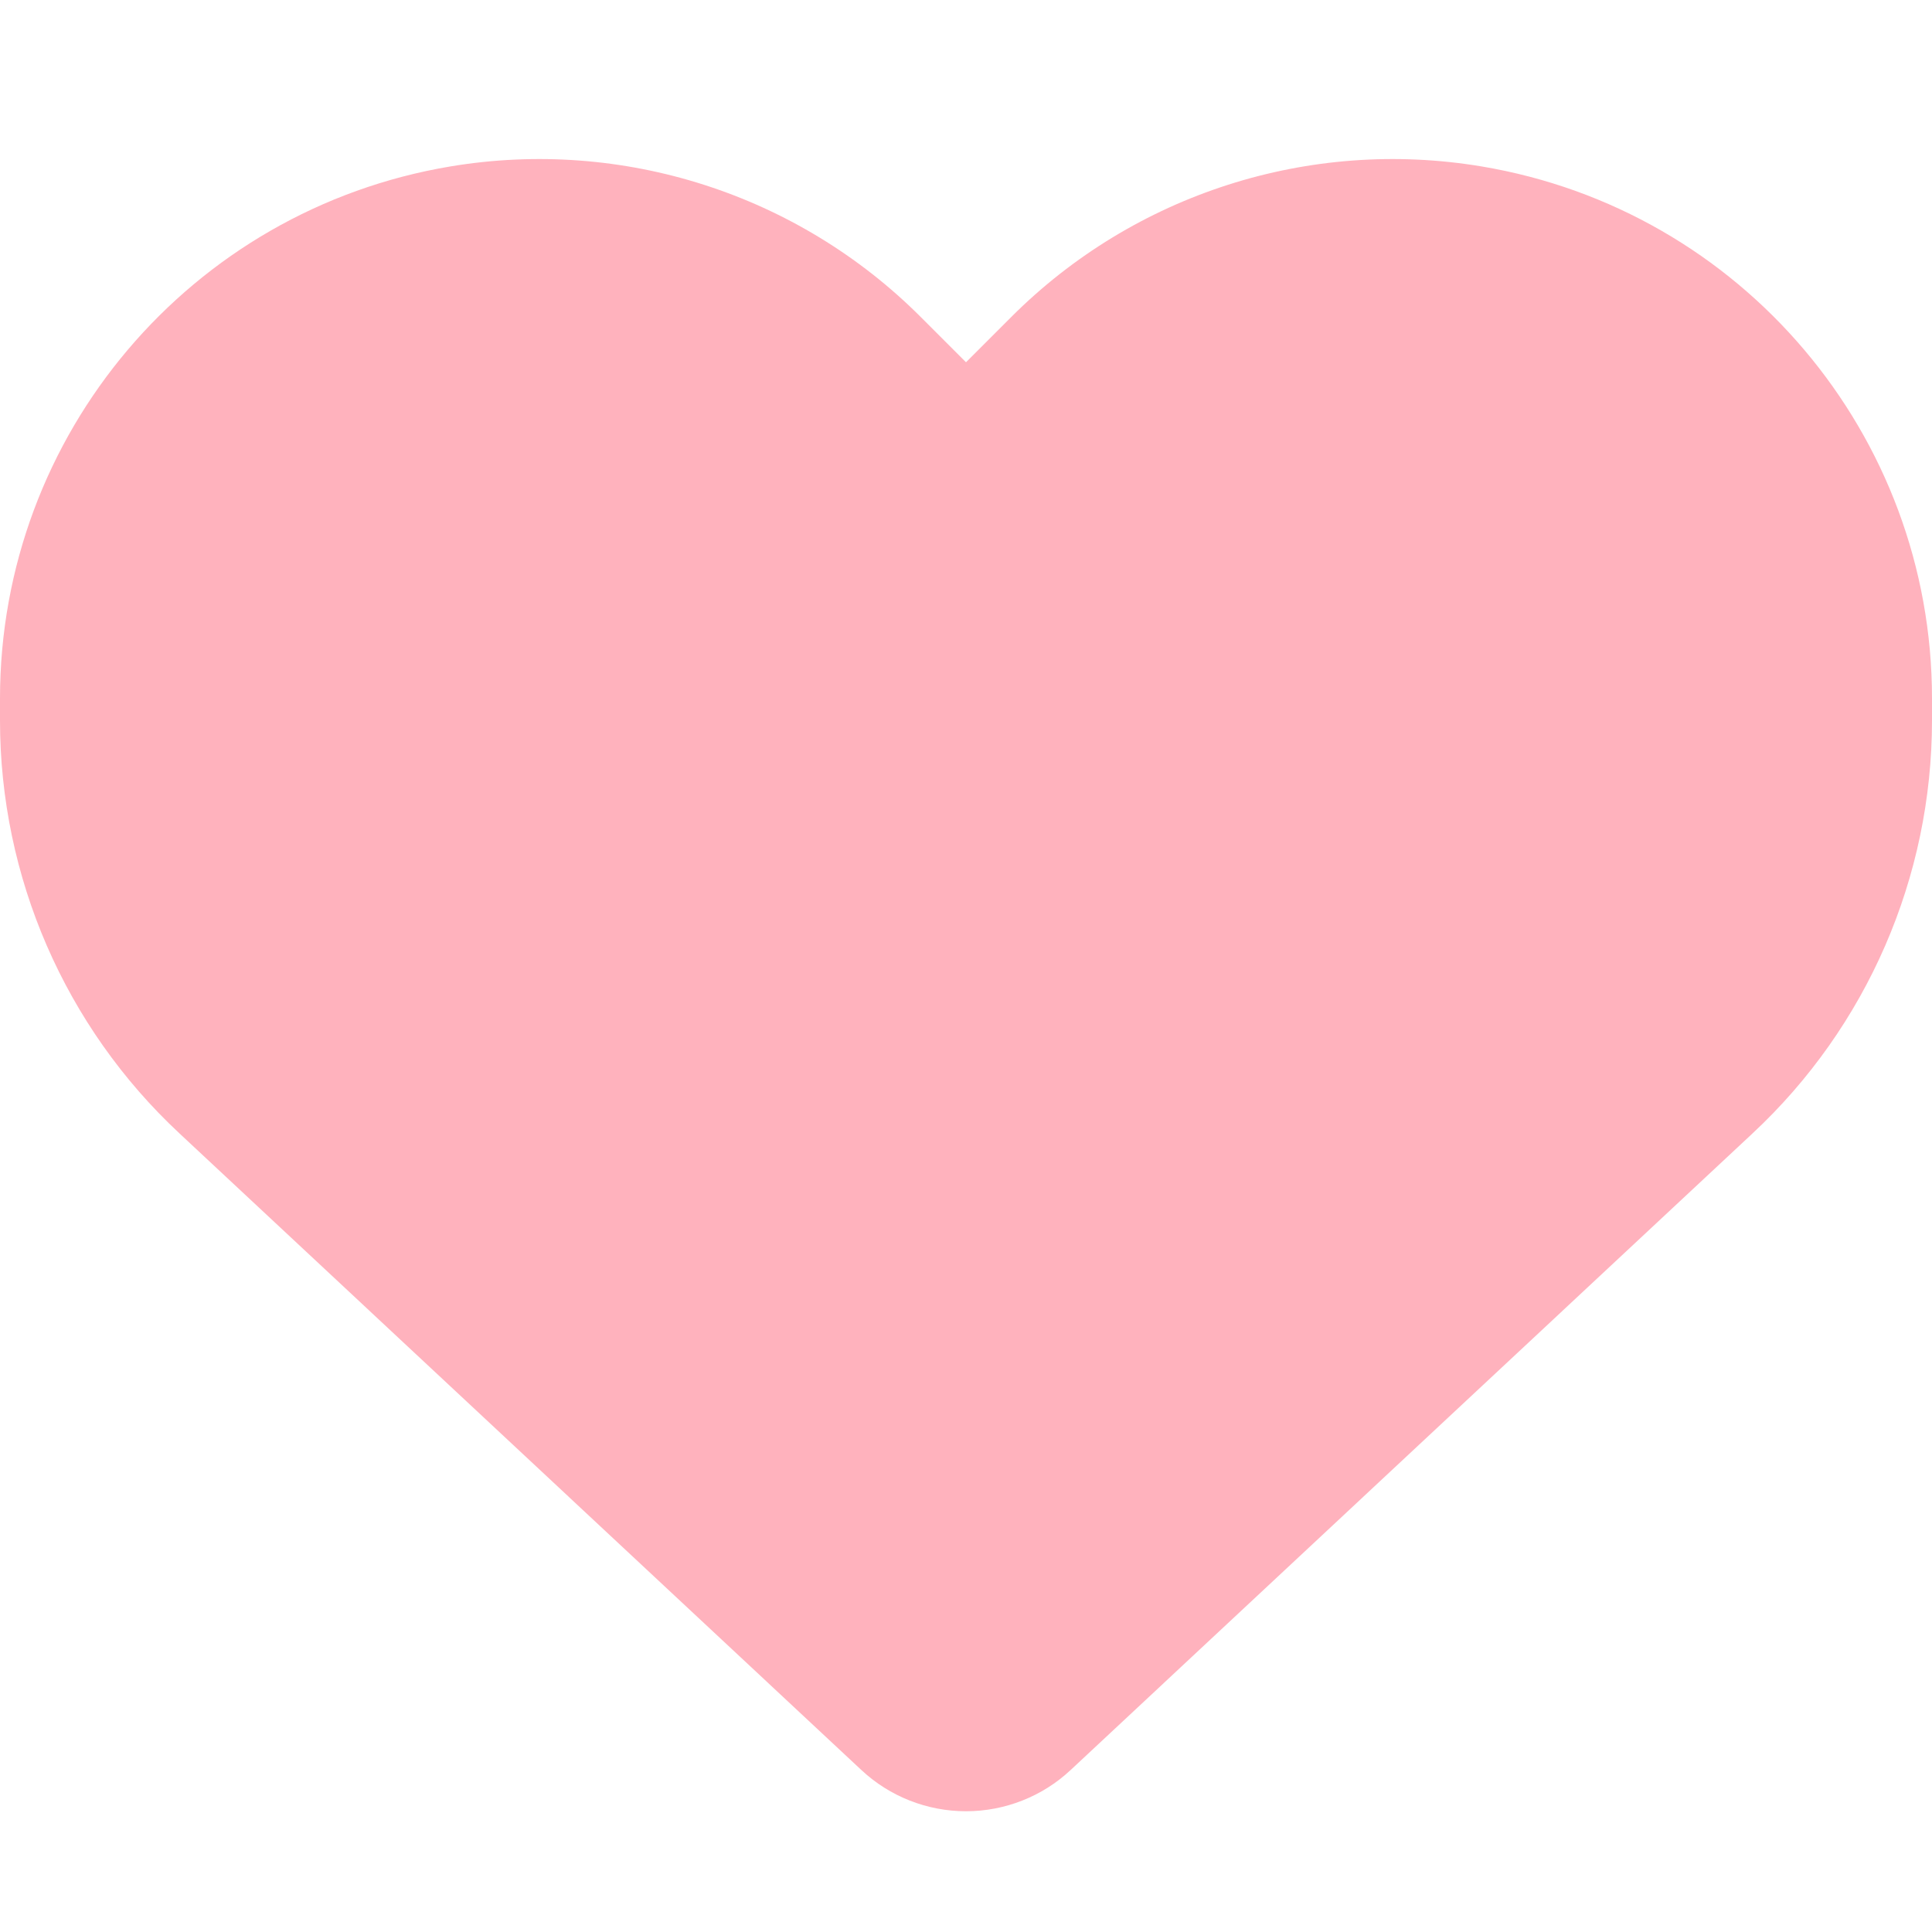
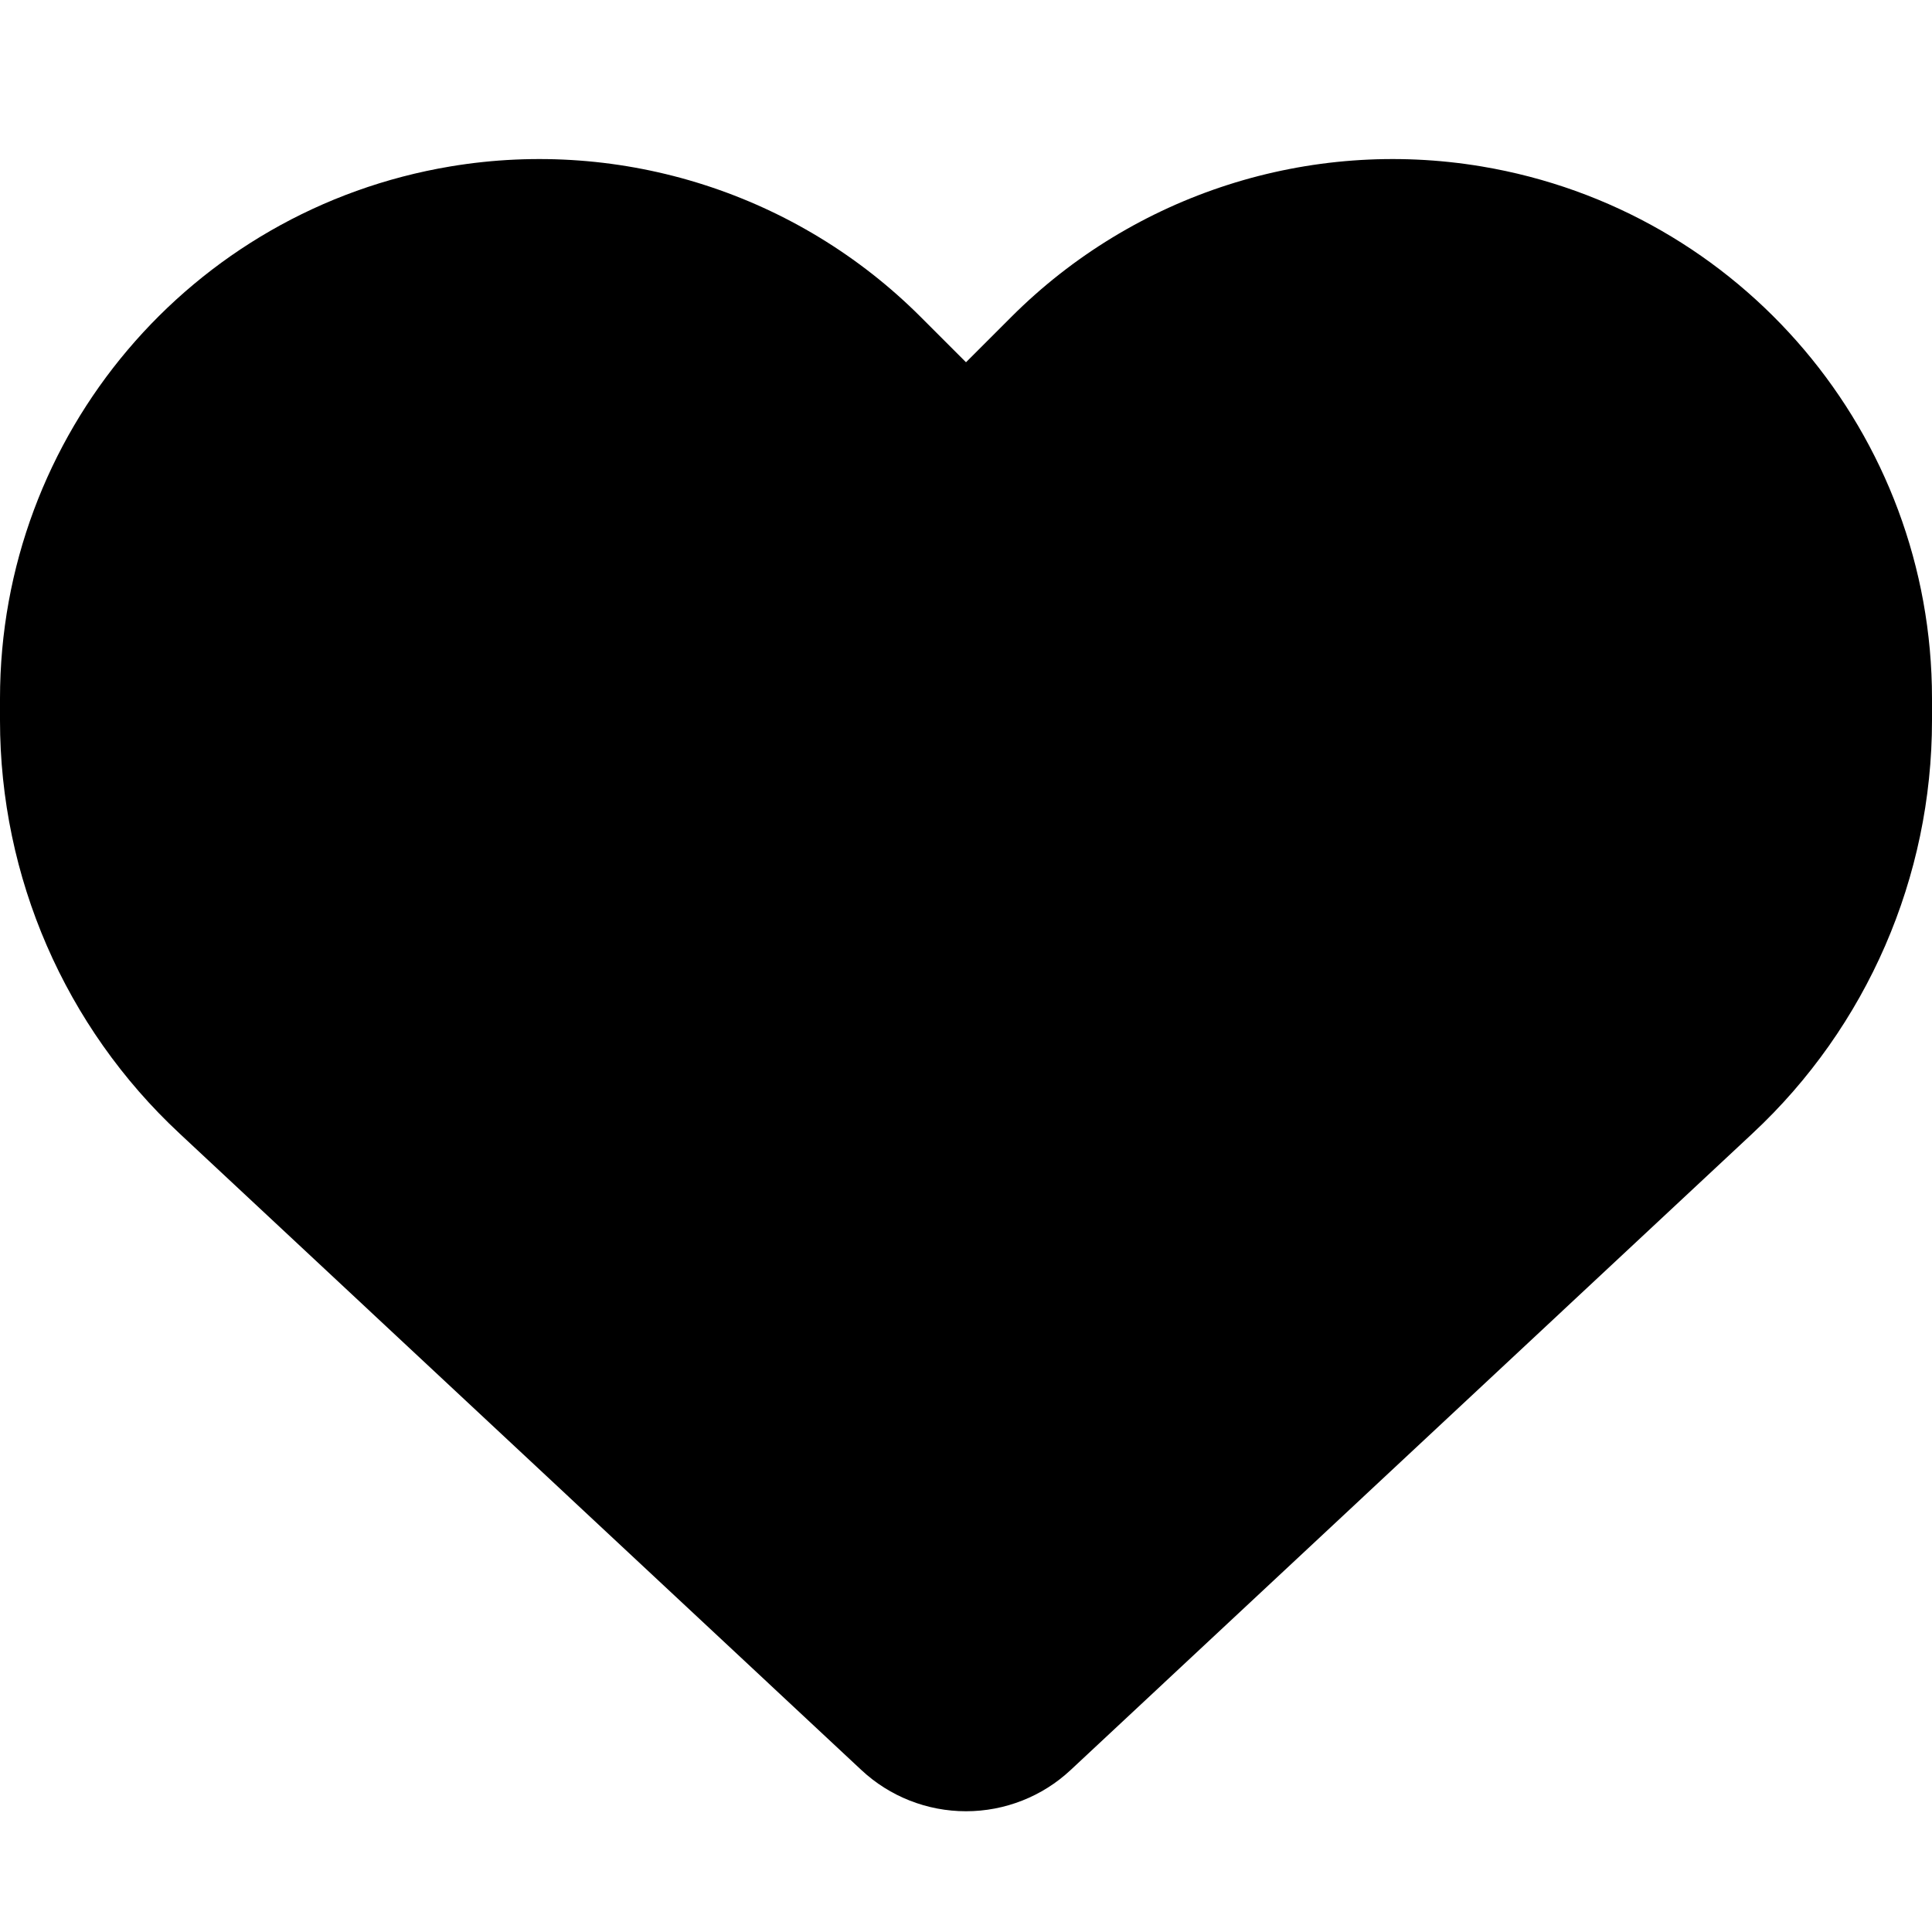
<svg xmlns="http://www.w3.org/2000/svg" viewBox="0 0 512 512">
-   <path fill="#FFB2BD" d="M47.6 300.4L228.3 469.1c7.5 7 17.4 10.9 27.7 10.9s20.2-3.9 27.7-10.9L464.4 300.4c30.4-28.3 47.6-68 47.6-109.5v-5.8c0-69.9-50.5-129.5-119.4-141C347 36.5 300.6 51.4 268 84L256 96 244 84c-32.6-32.6-79-47.5-124.6-39.9C50.5 55.6 0 115.2 0 185.1v5.8c0 41.5 17.2 81.2 47.6 109.5z" />
+   <path fill="currentColor" d="M47.6 300.4L228.3 469.1c7.5 7 17.4 10.9 27.7 10.9s20.2-3.9 27.7-10.9L464.4 300.4c30.4-28.3 47.6-68 47.6-109.5v-5.8c0-69.9-50.5-129.5-119.4-141C347 36.5 300.6 51.4 268 84L256 96 244 84c-32.6-32.6-79-47.5-124.6-39.9C50.5 55.6 0 115.2 0 185.1v5.8c0 41.5 17.2 81.2 47.6 109.5z" />
</svg>
